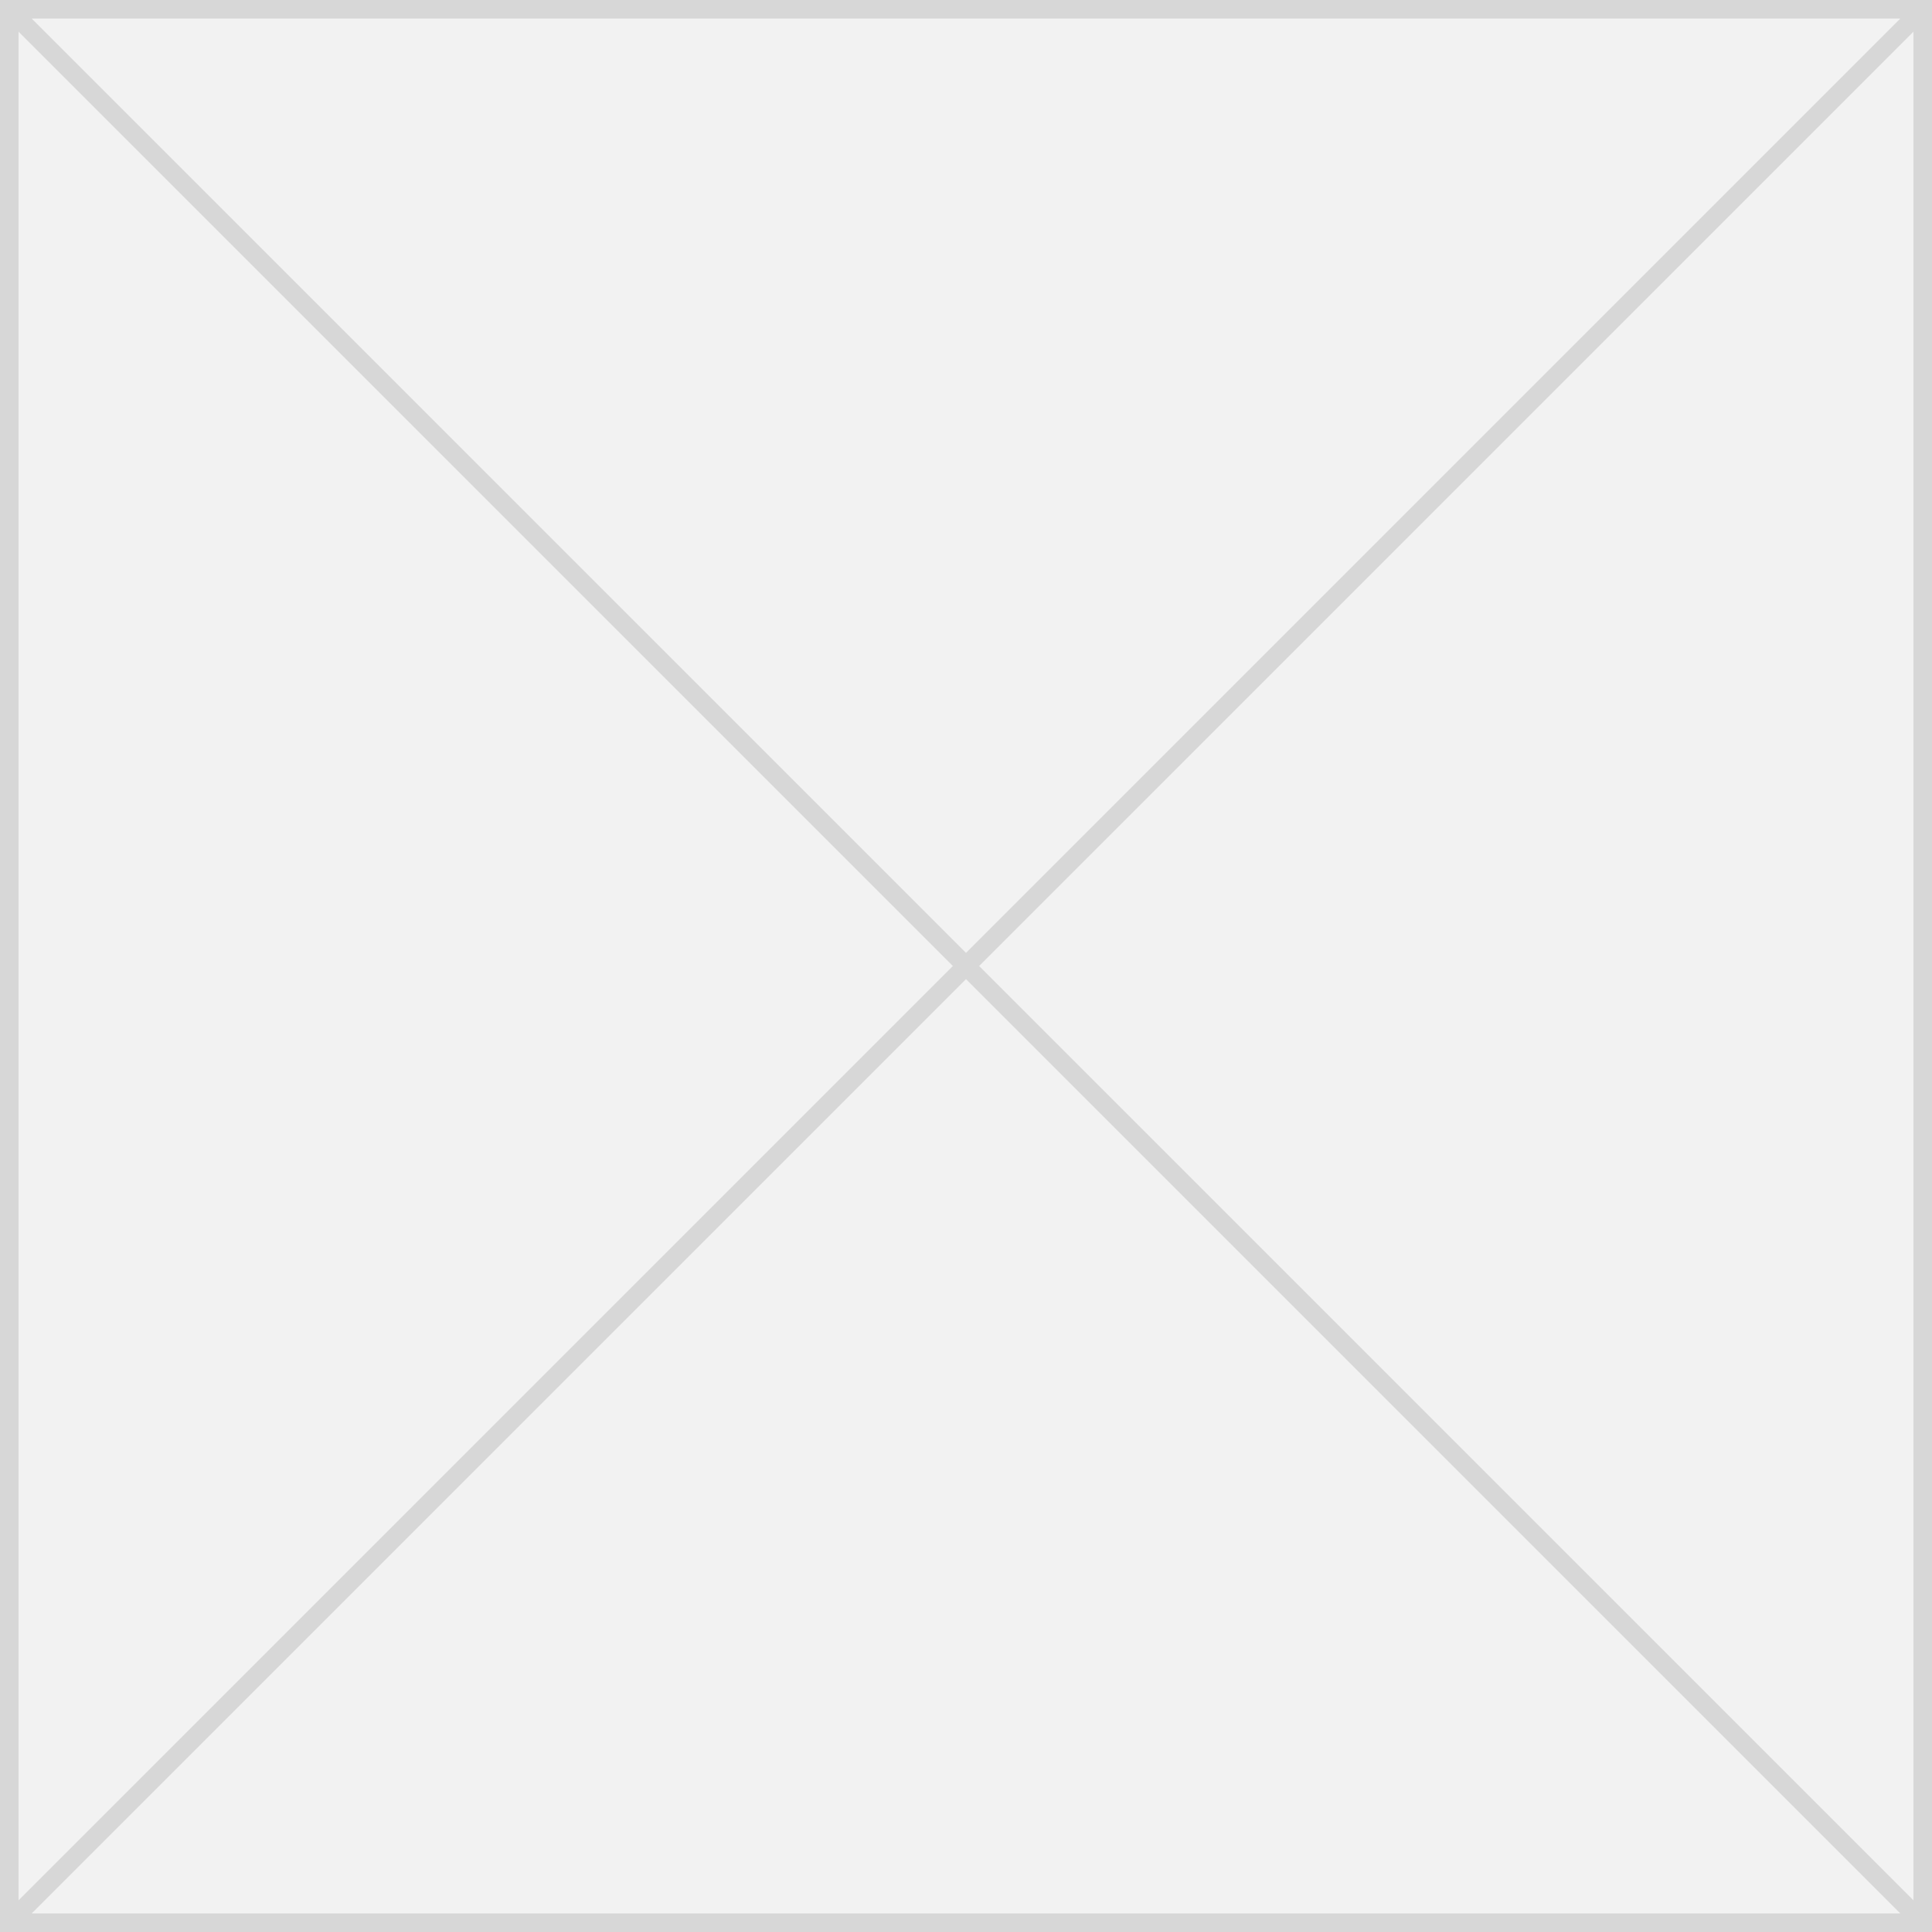
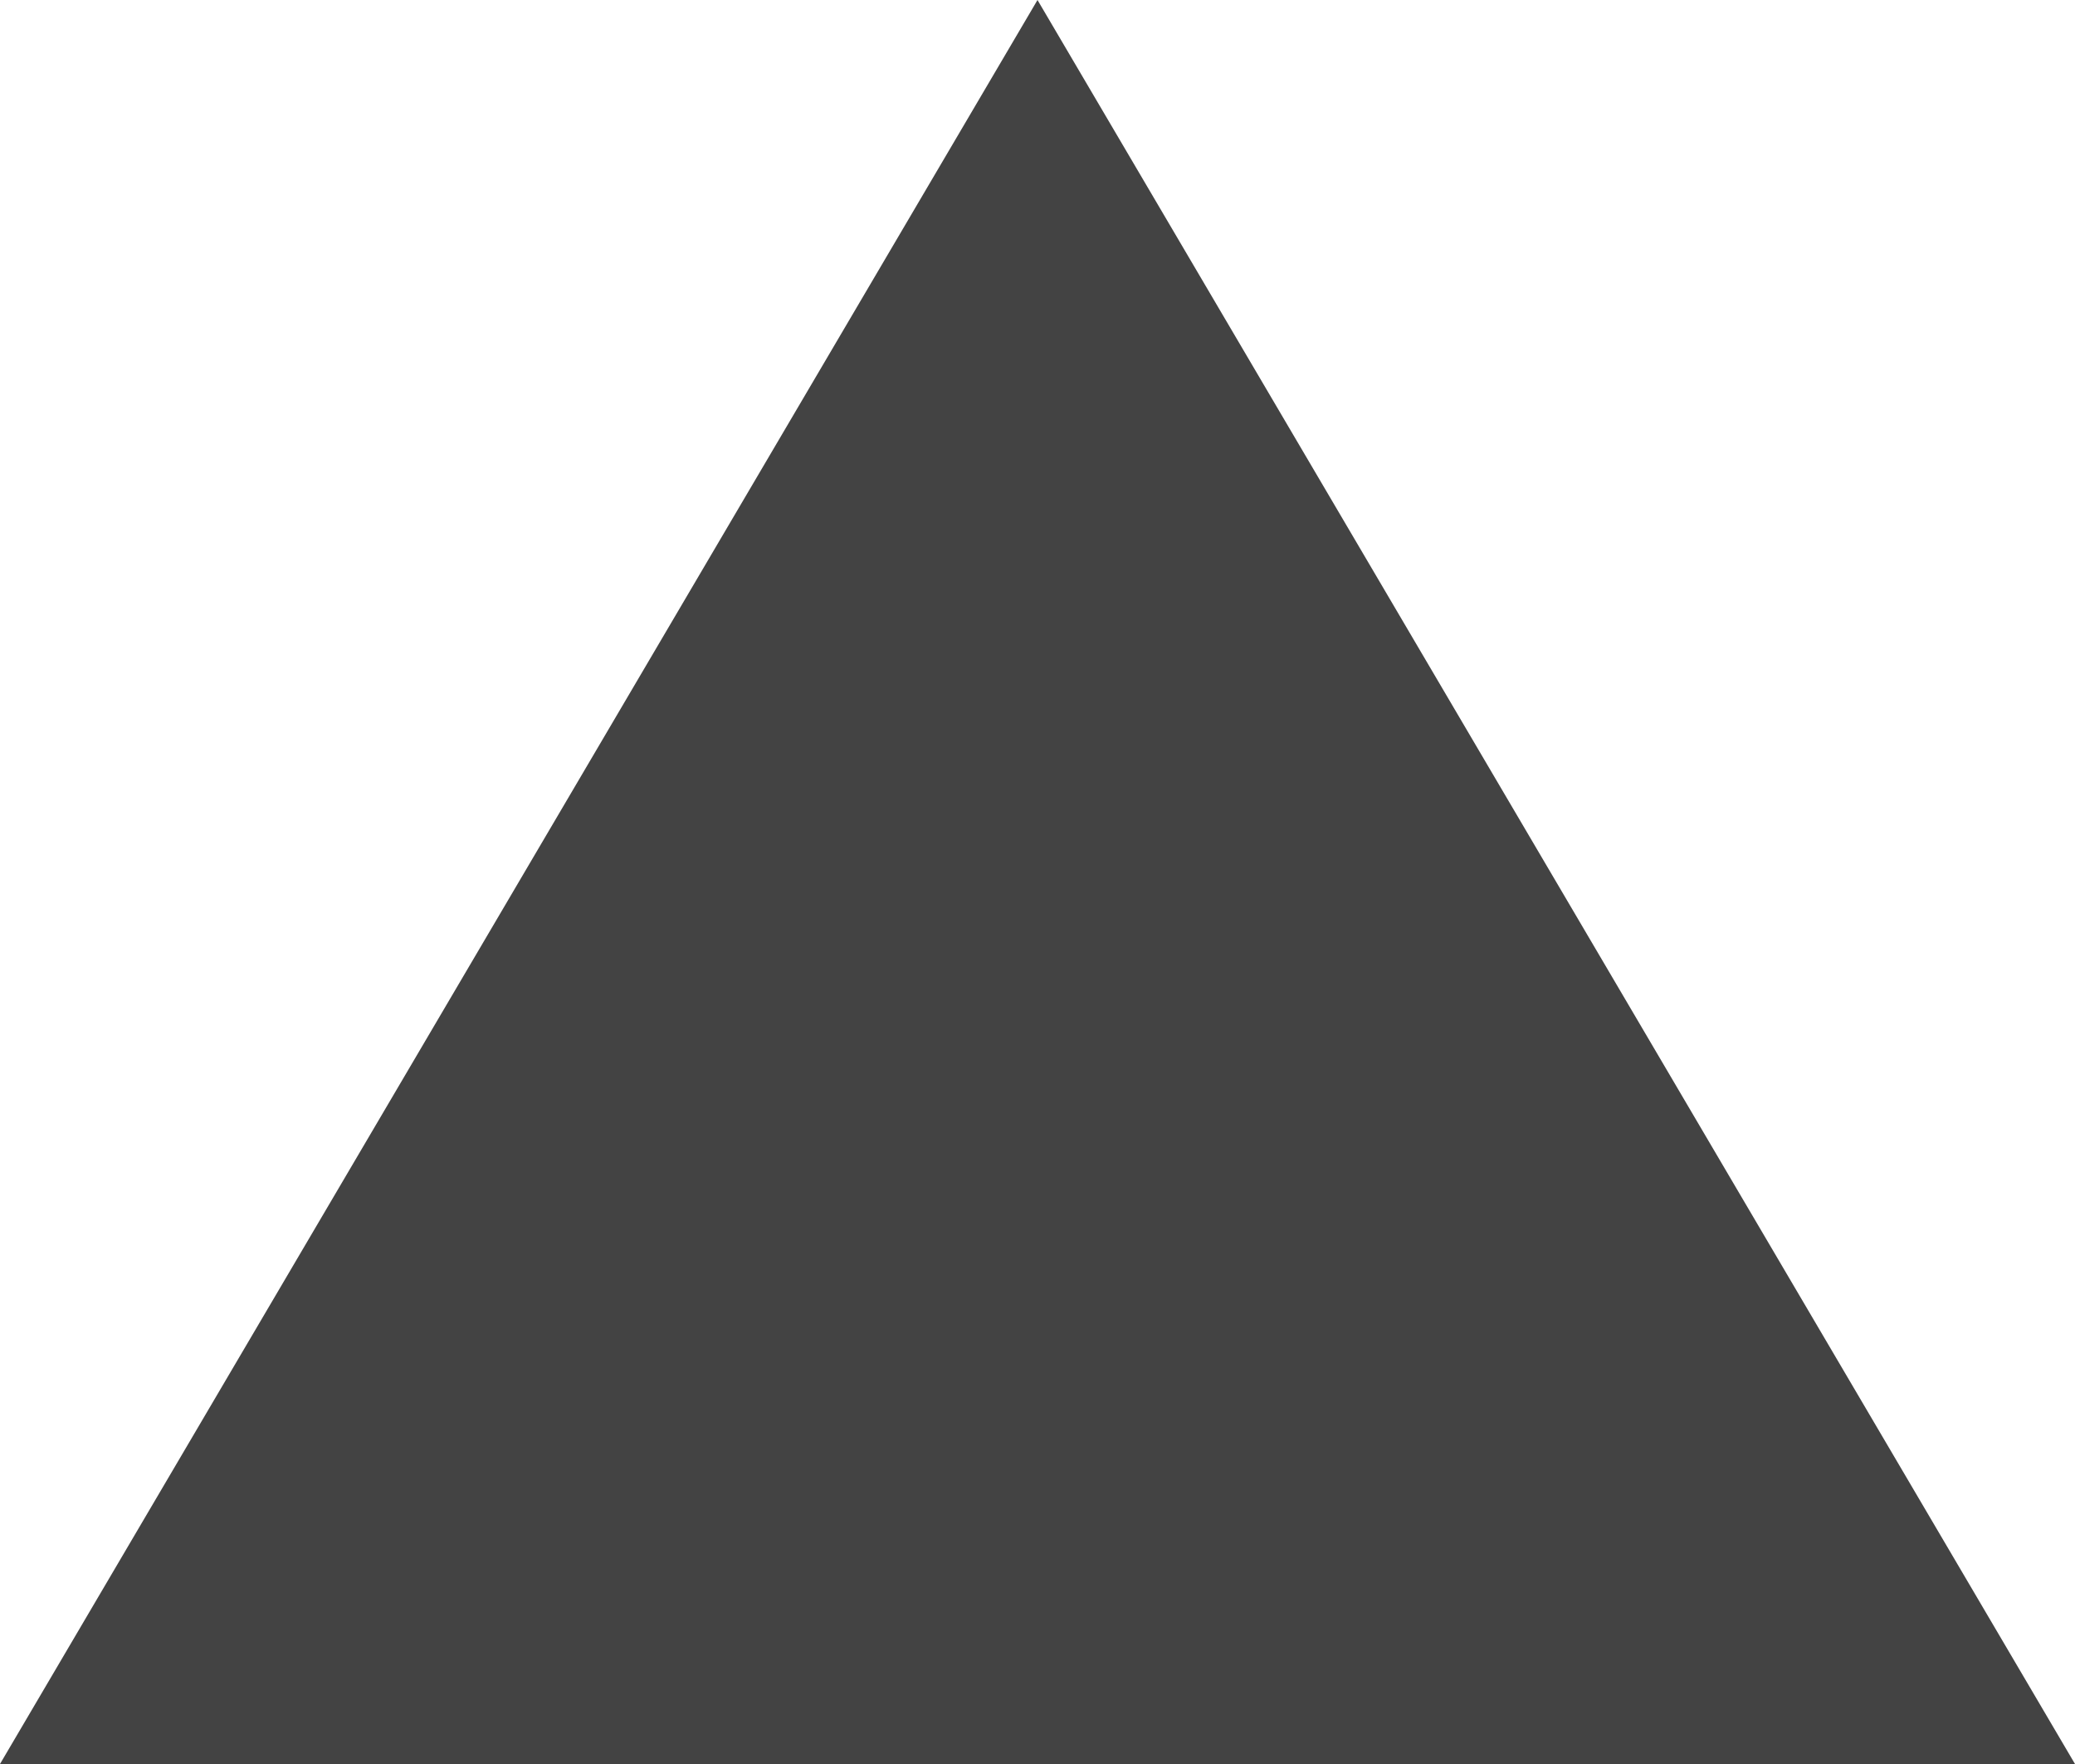
- <svg xmlns="http://www.w3.org/2000/svg" version="1.1" width="104px" height="104px">
-   <g transform="matrix(1 0 0 1 -603 -56 )">
-     <path d="M 603.5 56.5  L 706.5 56.5  L 706.5 159.5  L 603.5 159.5  L 603.5 56.5  Z " fill-rule="nonzero" fill="#f2f2f2" stroke="none" />
-     <path d="M 603.5 56.5  L 706.5 56.5  L 706.5 159.5  L 603.5 159.5  L 603.5 56.5  Z " stroke-width="1" stroke="#d7d7d7" fill="none" />
-     <path d="M 603.354 56.354  L 706.646 159.646  M 706.646 56.354  L 603.354 159.646  " stroke-width="1" stroke="#d7d7d7" fill="none" />
+ <svg xmlns="http://www.w3.org/2000/svg" version="1.1" width="20px" height="17px">
+   <g transform="matrix(1 0 0 1 -223 -482 )">
+     <path d="M 223 499  L 233 482  L 243 499  L 223 499  Z " fill-rule="nonzero" fill="#434343" stroke="none" />
  </g>
</svg>
